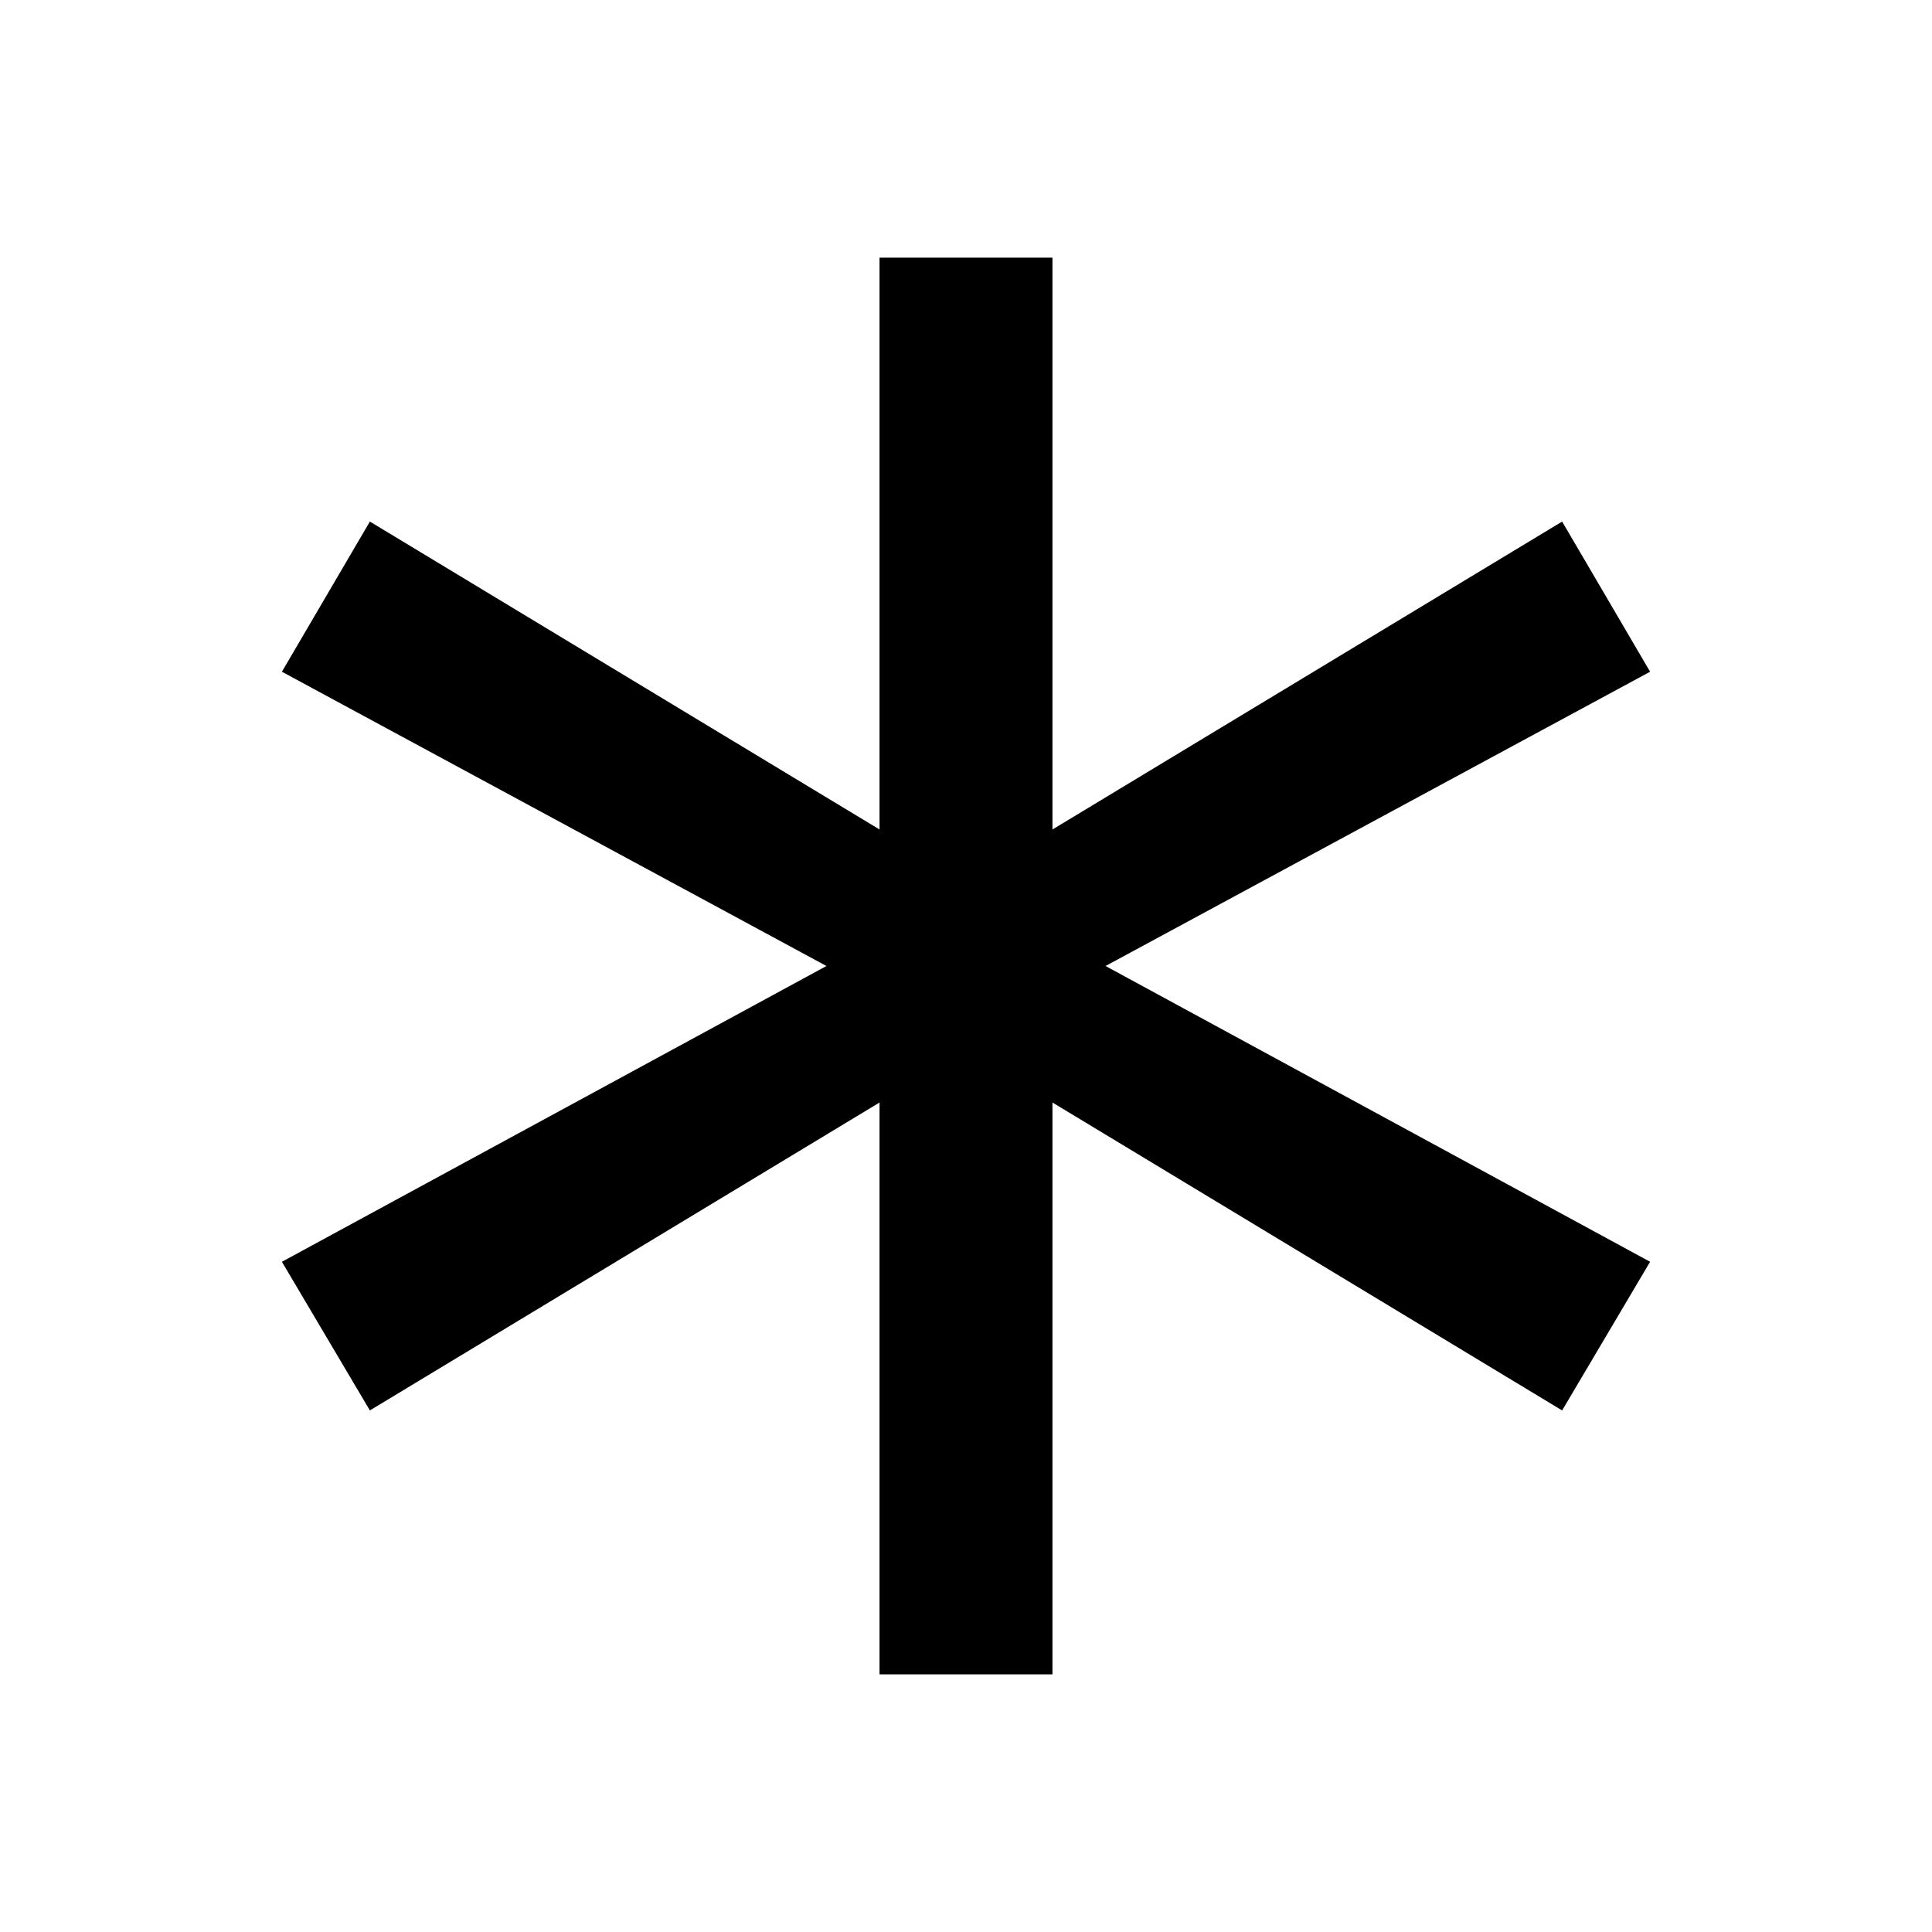
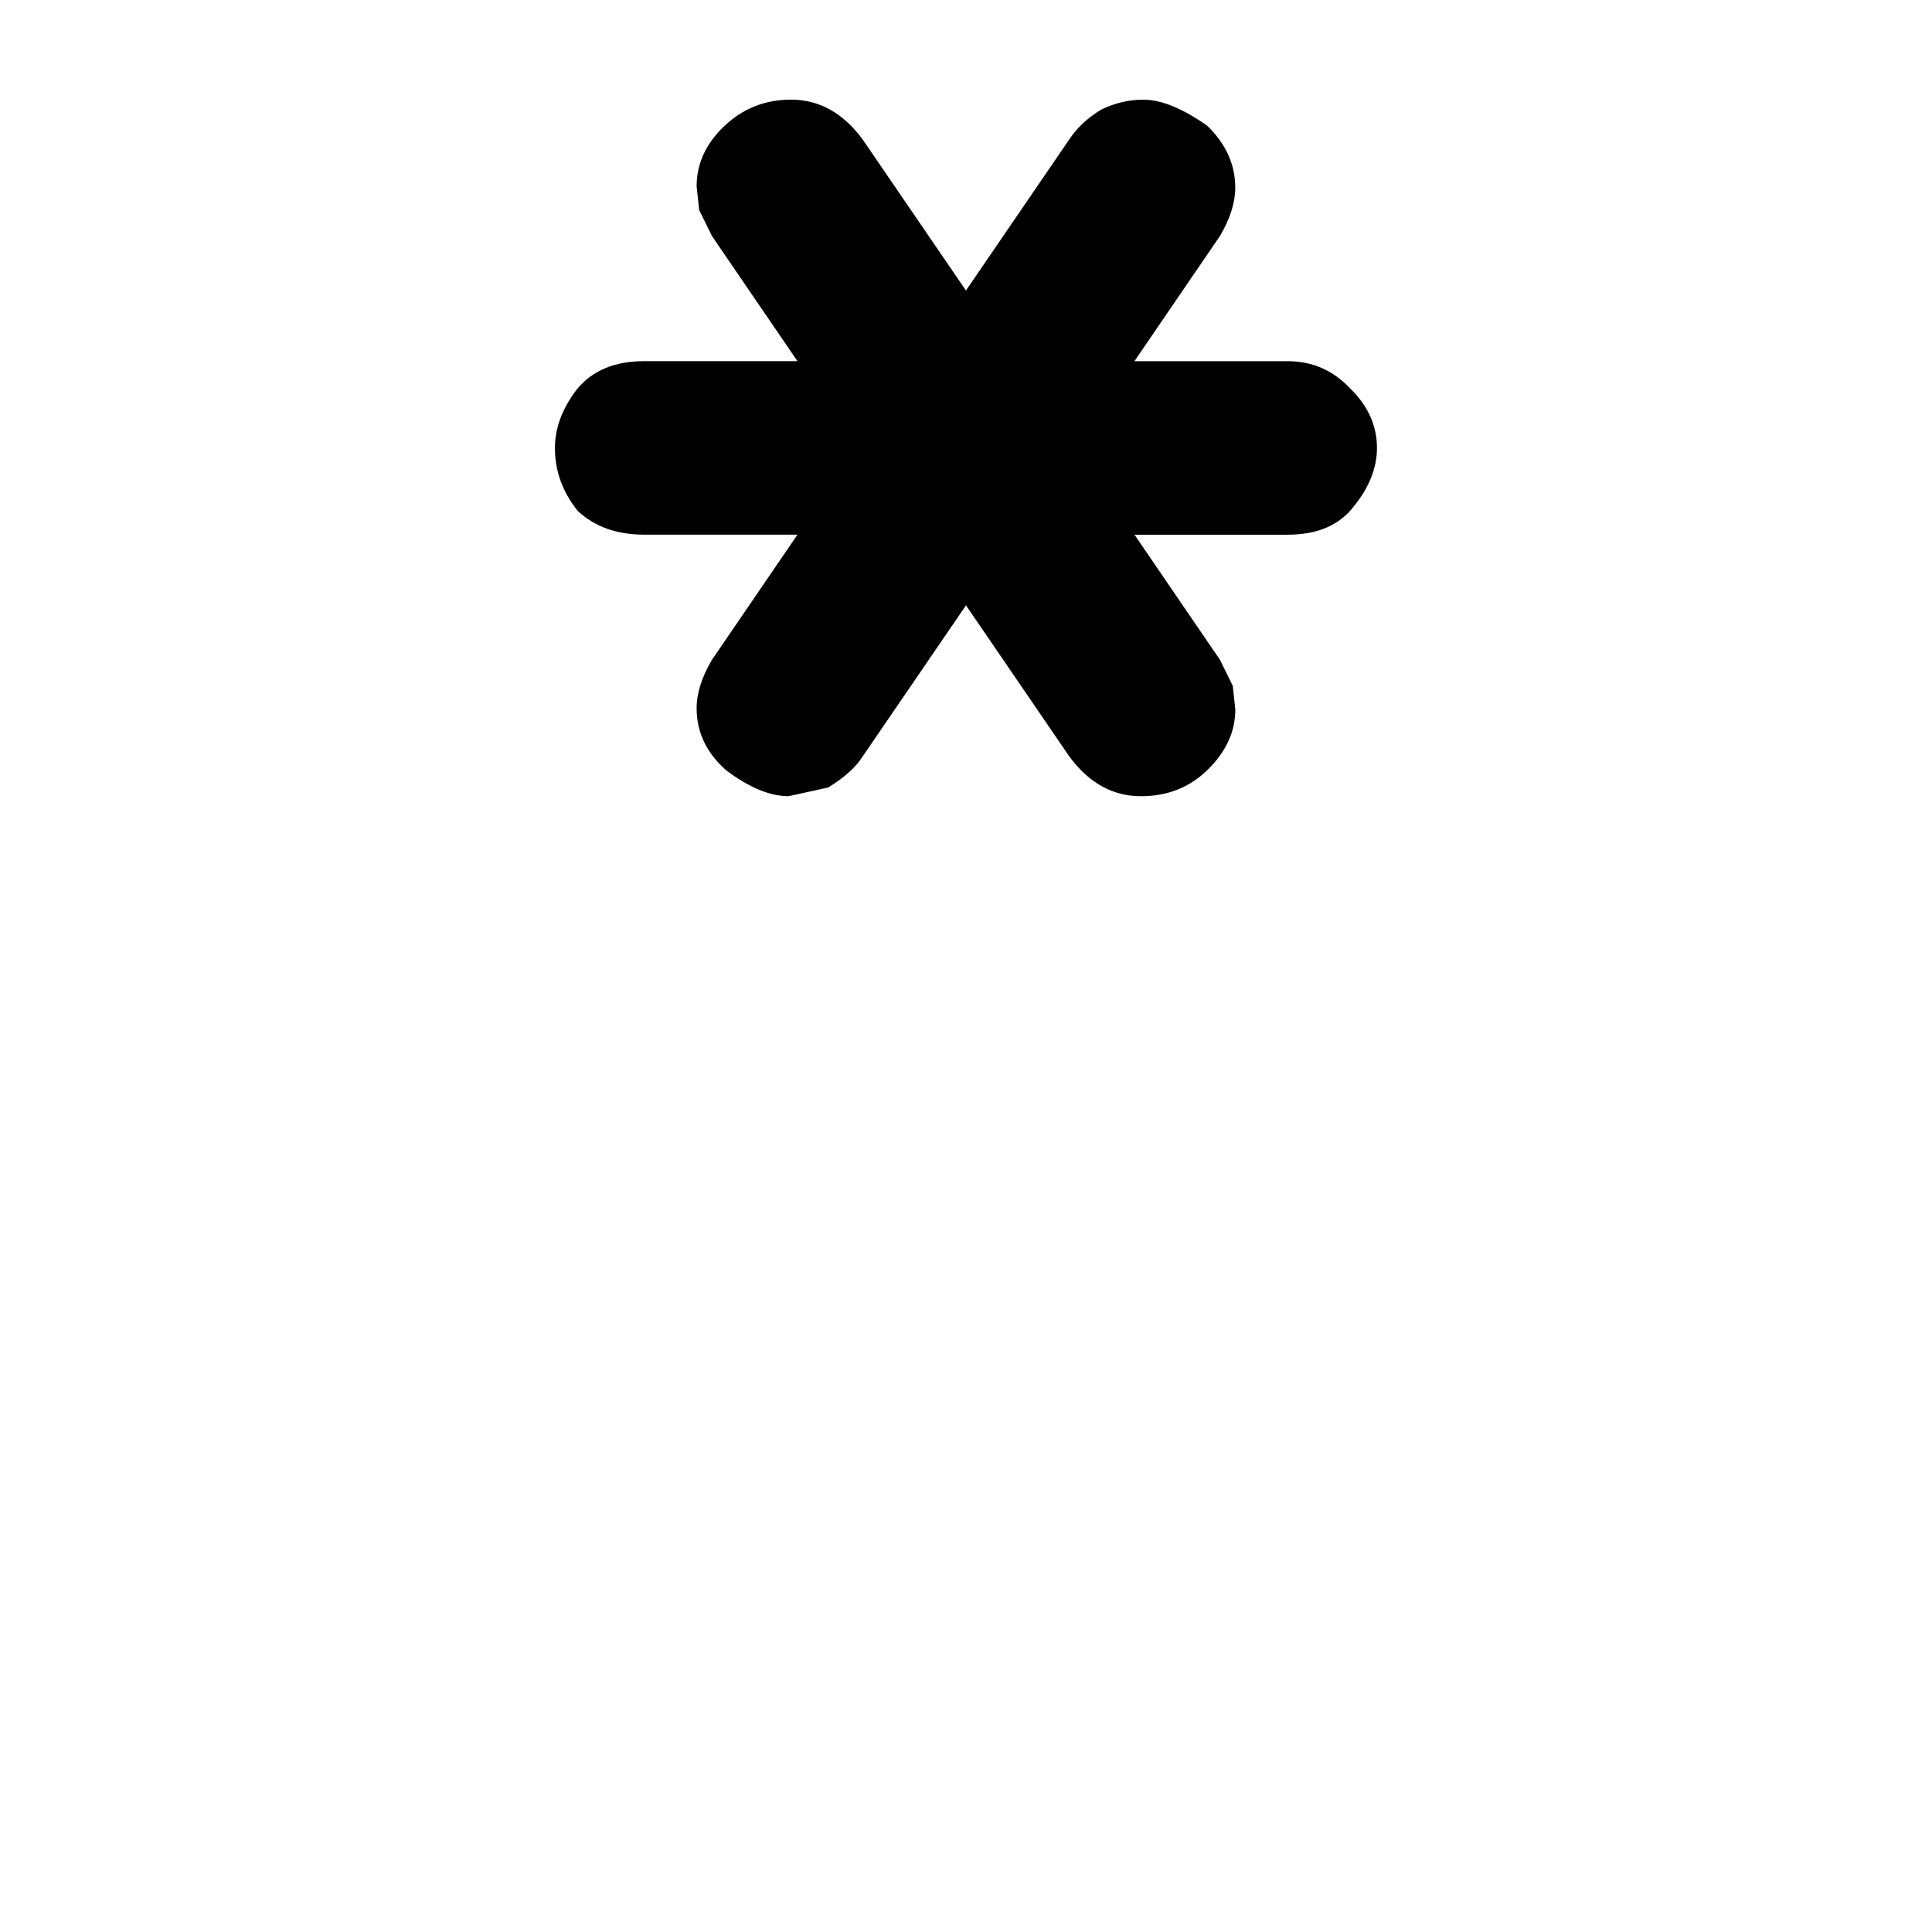
- <svg xmlns="http://www.w3.org/2000/svg" width="1112" height="1112" viewBox="0 -863.1 1112 1112" role="img" focusable="false" aria-labelledby="MathJax-SVG-1-Title" version="1.1" id="svg3">
-   <defs aria-hidden="true" id="defs1">
-     <path stroke-width="1" id="E1-MJMAIN-5B" d="M 118,-250 V 750 h 137 v -40 h -97 v -920 h 97 v -40 z" />
-     <path stroke-width="1" id="E1-MJMATHI-78" d="m 52,289 q 7,42 54,97 47,55 116,56 35,0 64,-18 29,-18 43,-45 42,63 101,63 37,0 64,-22 27,-22 28,-59 0,-29 -14,-47 -14,-18 -27,-22 -13,-4 -23,-4 -19,0 -31,11 -12,11 -12,29 0,46 50,63 -11,13 -40,13 -13,0 -19,-2 -38,-16 -56,-66 -60,-221 -60,-258 0,-28 16,-40 16,-12 35,-12 37,0 73,33 36,33 49,81 3,10 6,11 3,1 16,2 h 4 q 15,0 15,-8 0,-1 -2,-11 Q 486,77 440,33 394,-11 333,-11 263,-11 227,52 186,-10 133,-10 h -6 q -49,0 -70,26 -21,26 -22,55 0,32 19,52 19,20 45,20 43,0 43,-42 Q 142,81 130,66 118,51 107,46 96,41 94,41 l -3,-1 q 0,-1 6,-4 6,-3 16,-7 10,-4 19,-3 36,0 62,45 9,16 23,68 14,52 28,108 14,56 16,66 5,27 5,39 0,28 -15,40 -15,12 -34,12 -40,0 -75,-32 -35,-32 -49,-82 -2,-9 -5,-10 -3,-1 -16,-2 H 58 q -6,6 -6,11 z" />
-     <path stroke-width="1" id="E1-MJMAIN-5D" d="m 22,710 v 40 H 159 V -250 H 22 v 40 h 97 v 920 z" />
-   </defs>
-   <path style="font-size:990.512px;font-family:'DejaVu Sans';-inkscape-font-specification:'DejaVu Sans';stroke-width:1" d="m 949.746,-476.472 -313.425,169.372 313.425,170.245 -50.637,85.557 -293.345,-177.229 v 329.141 h -99.528 v -329.141 l -293.345,177.229 -50.637,-85.557 313.426,-170.245 -313.426,-169.372 50.637,-86.431 293.345,177.229 v -329.141 h 99.528 v 329.141 l 293.345,-177.229 z" id="text1" aria-label="*" />
+ <svg xmlns="http://www.w3.org/2000/svg" width="64" height="64.001" viewBox="0 -863.1 64 64.001" role="img" focusable="false" aria-labelledby="MathJax-SVG-1-Title" version="1.1" id="svg3">
+   <defs aria-hidden="true" id="defs1" />
+   <path style="font-size:85.334px;font-family:'GOST type B';-inkscape-font-specification:'GOST type B';stroke-width:0.04" d="m 37.582,-845.387 2.833,4.147 0.423,0.862 0.084,0.78 q 0,1.109 -0.93,2.012 -0.888,0.862 -2.199,0.862 -1.395,0 -2.368,-1.314 l -3.425,-5.009 -3.425,5.009 q -0.338,0.534 -1.142,1.026 l -1.311,0.287 q -0.93,0 -2.072,-0.862 -0.973,-0.862 -0.973,-2.053 0,-0.739 0.507,-1.601 l 2.833,-4.147 h -5.074 q -1.353,0 -2.199,-0.78 -0.761,-0.944 -0.761,-2.094 0,-0.985 0.719,-1.93 0.761,-0.944 2.241,-0.944 h 5.074 l -2.833,-4.147 -0.423,-0.862 -0.084,-0.78 q 0,-1.109 0.888,-1.971 0.93,-0.903 2.241,-0.903 1.395,0 2.368,1.314 l 3.425,5.009 3.425,-5.009 q 0.381,-0.575 1.057,-0.985 0.677,-0.328 1.395,-0.328 0.888,0 2.114,0.862 0.93,0.903 0.93,2.053 0,0.739 -0.507,1.601 l -2.833,4.147 h 5.074 q 1.226,0 2.072,0.903 0.888,0.862 0.888,1.971 0,0.985 -0.761,1.93 -0.719,0.944 -2.199,0.944 z" id="text1-9-1-6-8" aria-label="*" />
</svg>
